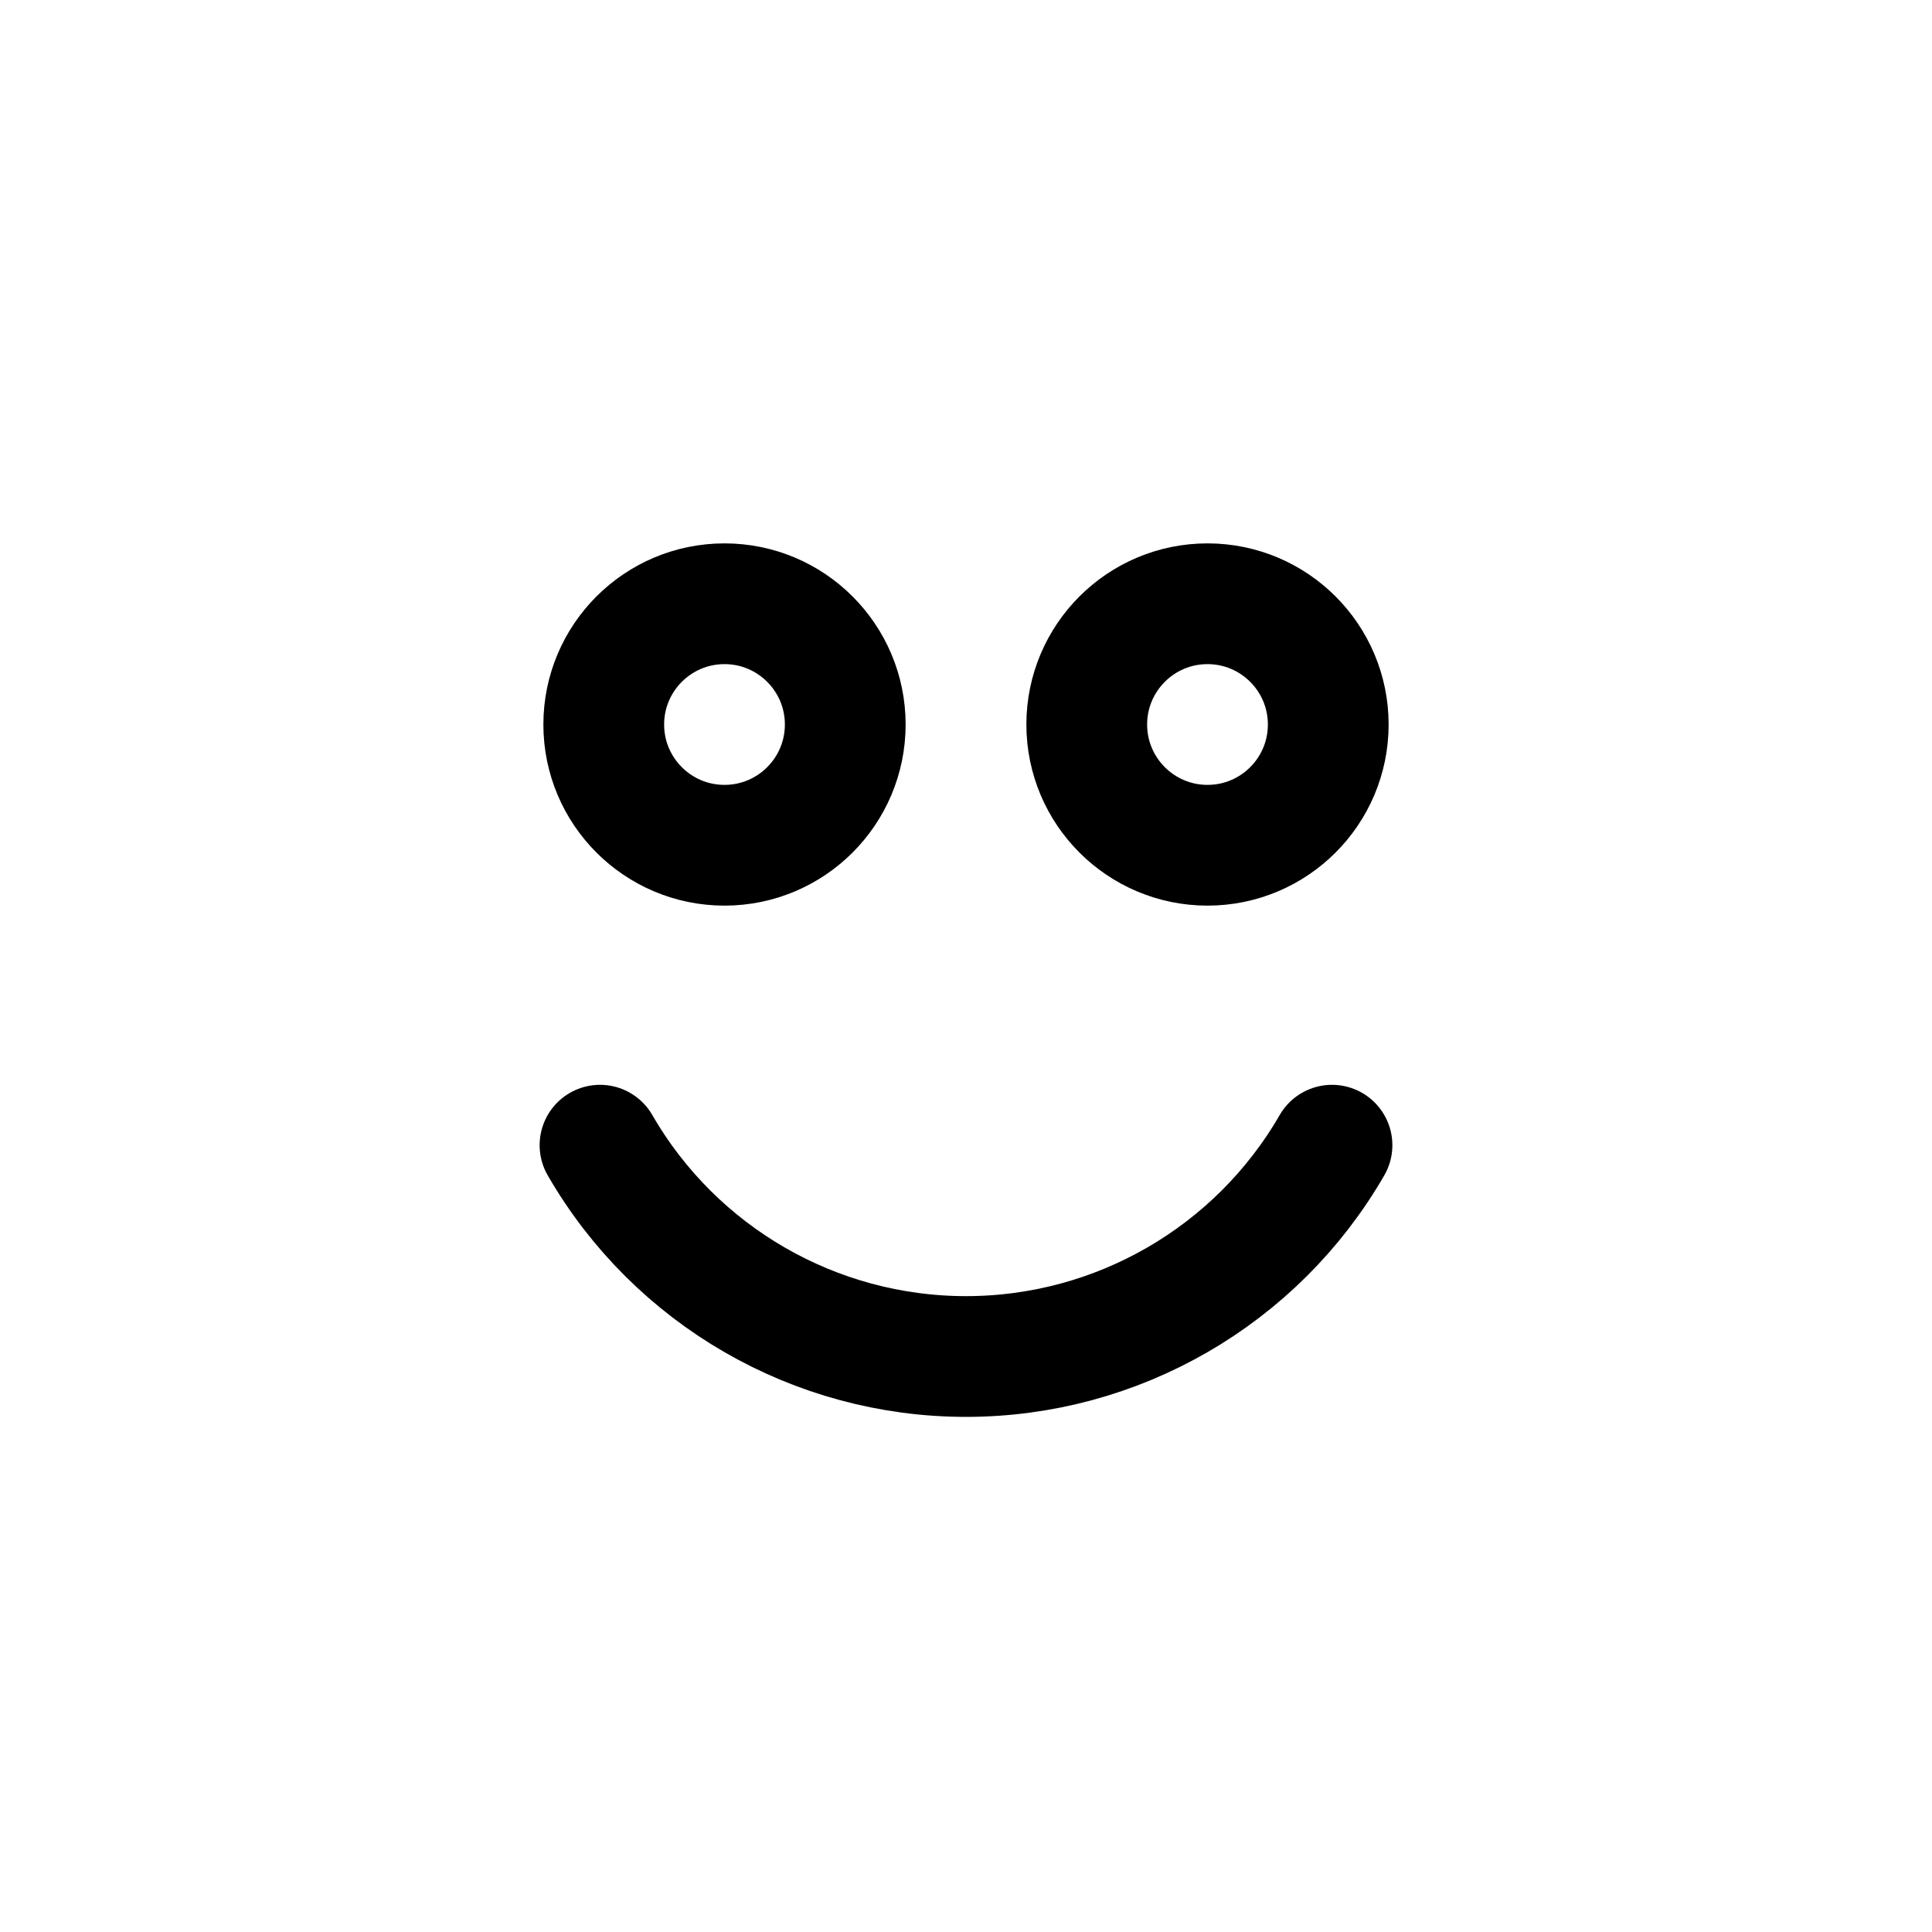
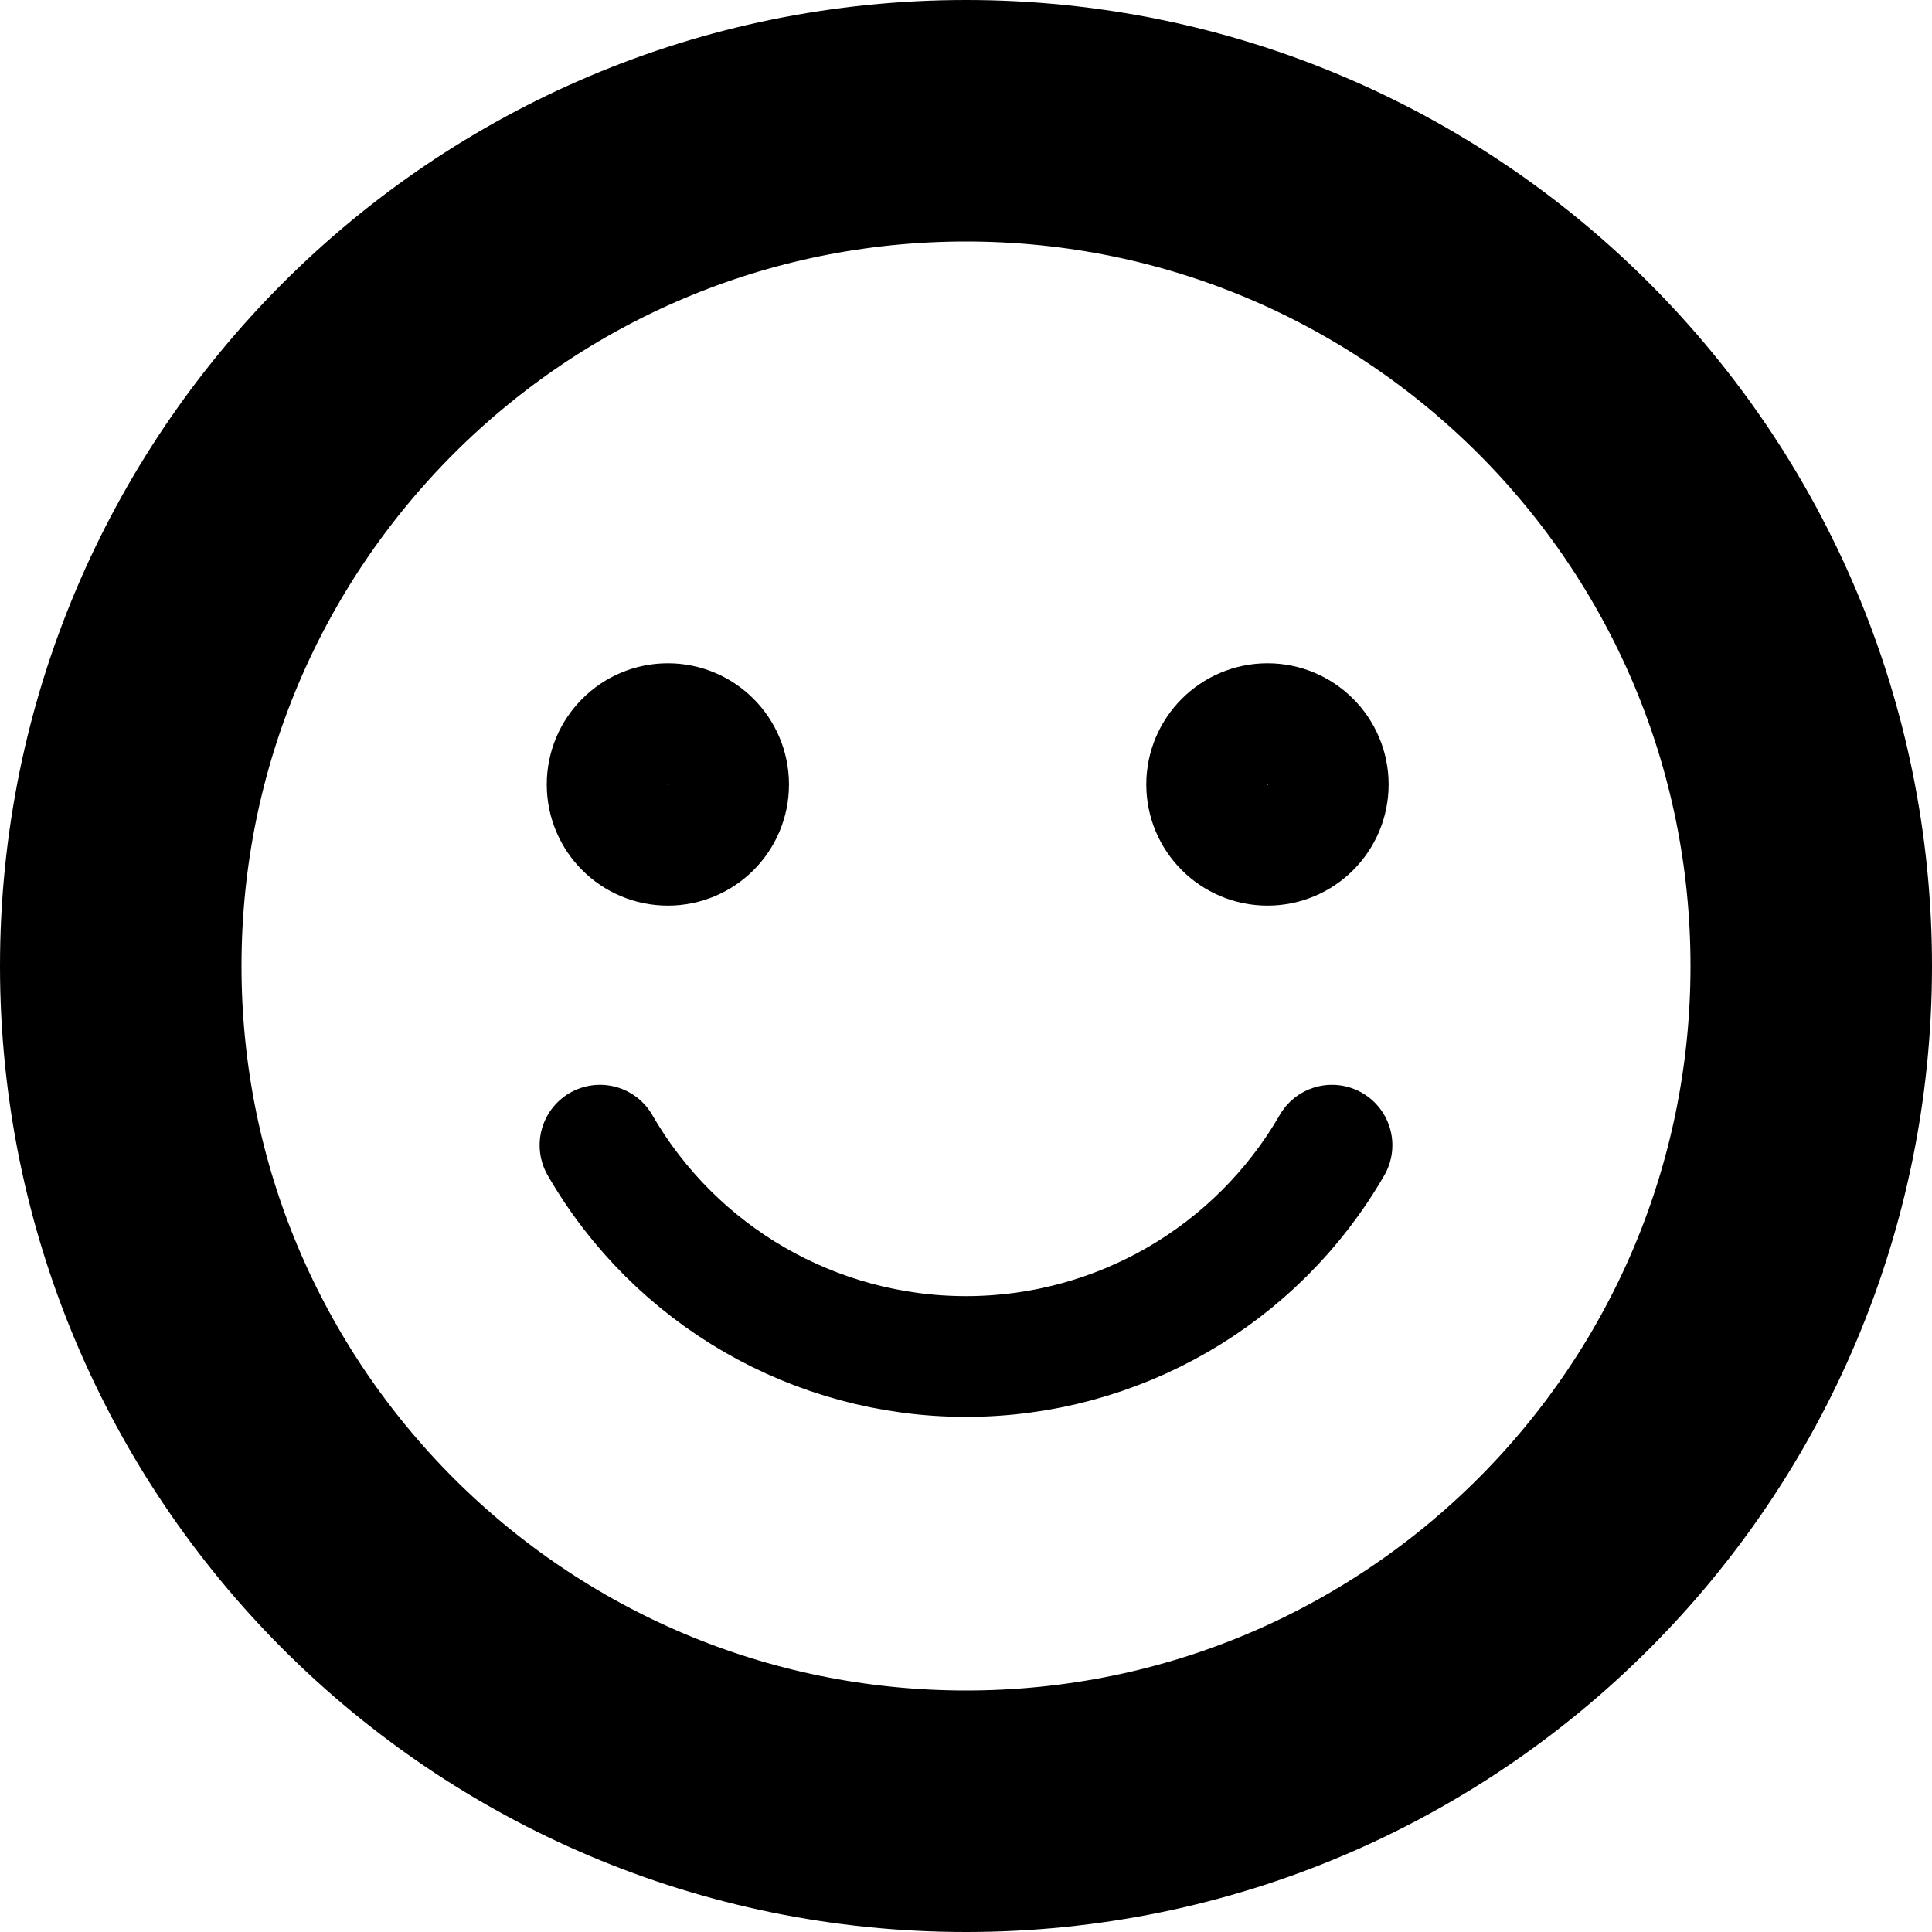
- <svg xmlns:ns0="https://www.gtk.org/grappa" width="16" height="16" ns0:version="1" ns0:keywords="face emoji smile people category" ns0:state="0">
-   <path d="M 15 8 o 0 7, -7 7, 0.707 o -7 0, -7 -7, 0.707 o 0 -7, 7 -7, 0.707 o 7 0, 7 7, 0.707 z" id="path0" stroke-width="2" stroke-linecap="round" stroke-linejoin="round" stroke="rgb(0,0,0)" fill="none" class="foreground-stroke transparent-fill" />
-   <path d="M 11 6 C 11 6.552, 10.552 7, 10 7 C 9.448 7, 9 6.552, 9 6 C 9 5.448, 9.448 5, 10 5 C 10.552 5, 11 5.448, 11 6 Z M 7 6 C 7 6.552, 6.552 7, 6 7 C 5.448 7, 5 6.552, 5 6 C 5 5.448, 5.448 5, 6 5 C 6.552 5, 7 5.448, 7 6 Z" id="path1" stroke-width="1" stroke-linecap="round" stroke-linejoin="round" stroke="rgb(0,0,0)" fill="none" class="foreground-stroke transparent-fill" />
+ <svg xmlns:ns0="https://www.gtk.org/grappa" width="16" height="16" ns0:version="1" ns0:keywords="emoji-people face-smile person smile :)" ns0:state="0">
+   <style type="text/css">
+     .not-initial-state {
+       display: none;
+     }
+   </style>
+   <path d="M 1 8 C 1 11.866, 4.134 15, 8 15 C 11.866 15, 15 11.866, 15 8 C 15 4.134, 11.866 1, 8 1 C 4.134 1, 1 4.134, 1 8 Z" id="path0" stroke-width="2" stroke-linecap="round" stroke-linejoin="round" stroke="rgb(0,0,0)" fill="none" class="foreground-stroke transparent-fill" />
+   <path d="M 11 6.497 C 11 6.775, 10.775 7, 10.497 7 C 10.219 7, 9.993 6.775, 9.993 6.497 C 9.993 6.219, 10.219 5.993, 10.497 5.993 C 10.775 5.993, 11 6.219, 11 6.497 Z M 6.034 6.497 C 6.034 6.775, 5.809 7, 5.531 7 C 5.253 7, 5.028 6.775, 5.028 6.497 C 5.028 6.219, 5.253 5.993, 5.531 5.993 C 5.809 5.993, 6.034 6.219, 6.034 6.497 Z" id="path1" stroke-width="1" stroke-linecap="round" stroke-linejoin="round" stroke="rgb(0,0,0)" fill="none" class="foreground-stroke transparent-fill" />
  <path d="M 11.031 9.484 C 10.406 10.567, 9.25 11.234, 8 11.234 C 6.75 11.234, 5.594 10.567, 4.969 9.484" id="path2" stroke-width="1" stroke-linecap="round" stroke-linejoin="round" stroke="rgb(0,0,0)" fill="none" class="foreground-stroke transparent-fill" />
</svg>
